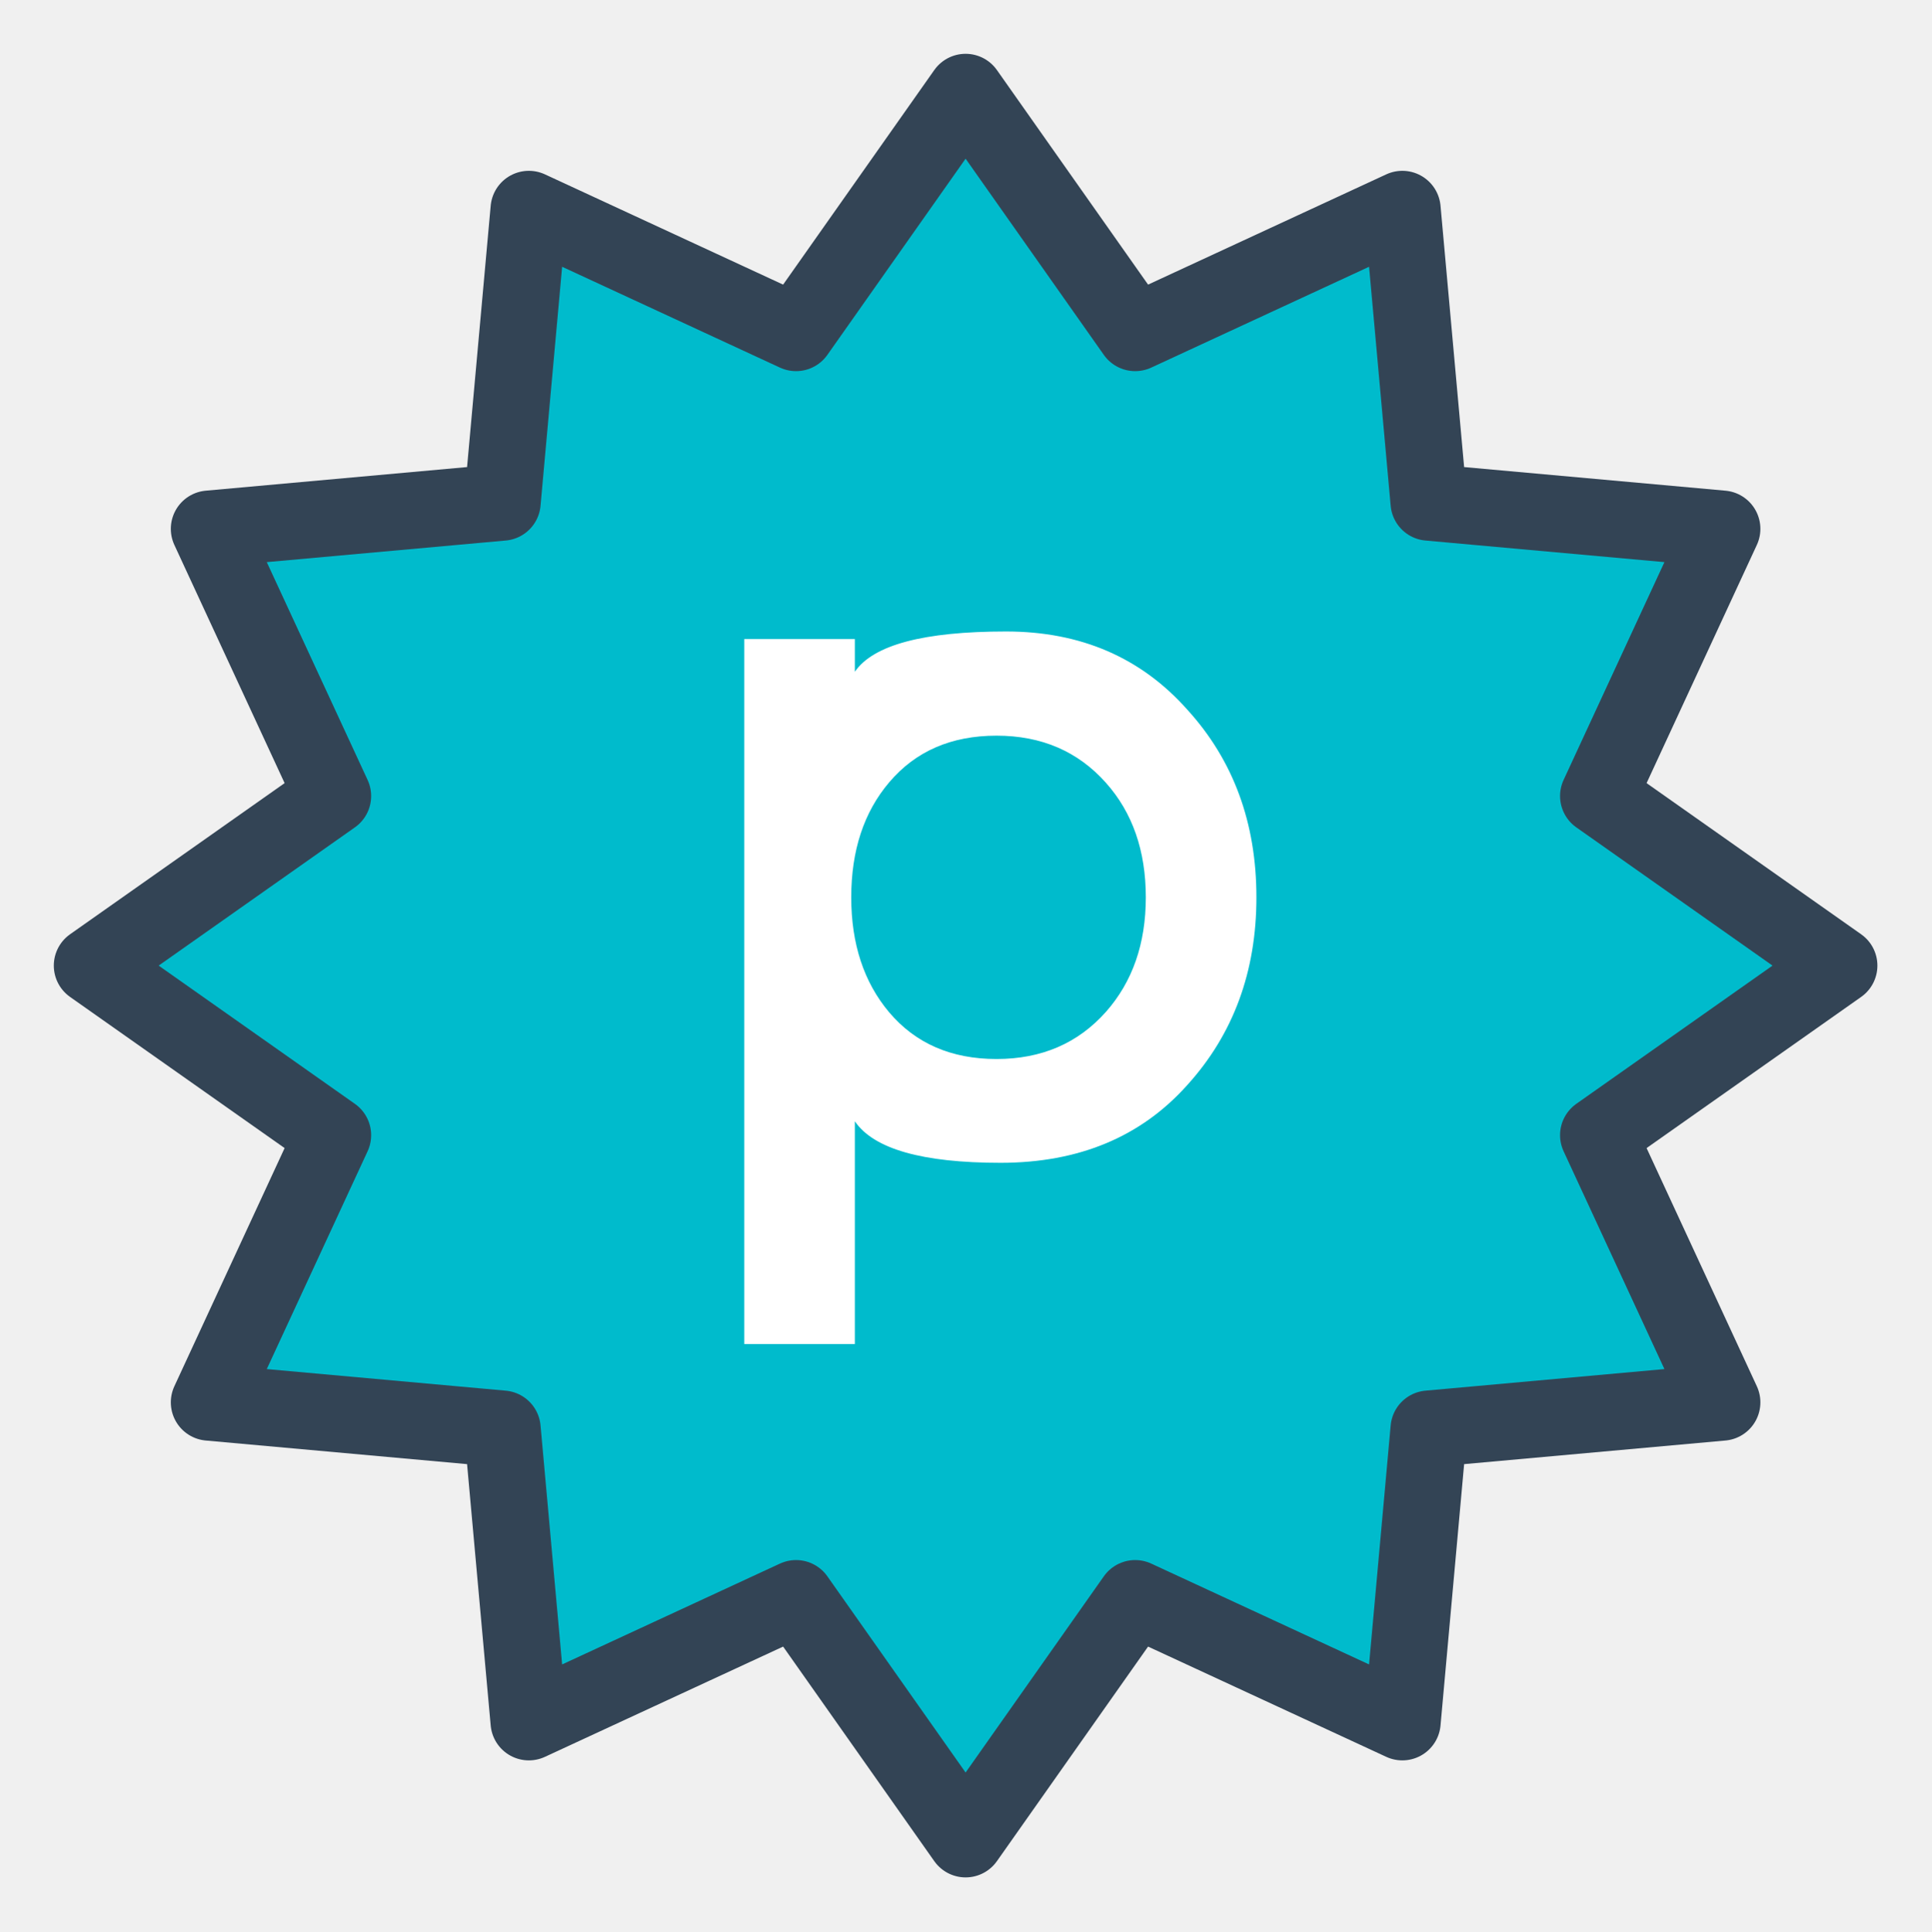
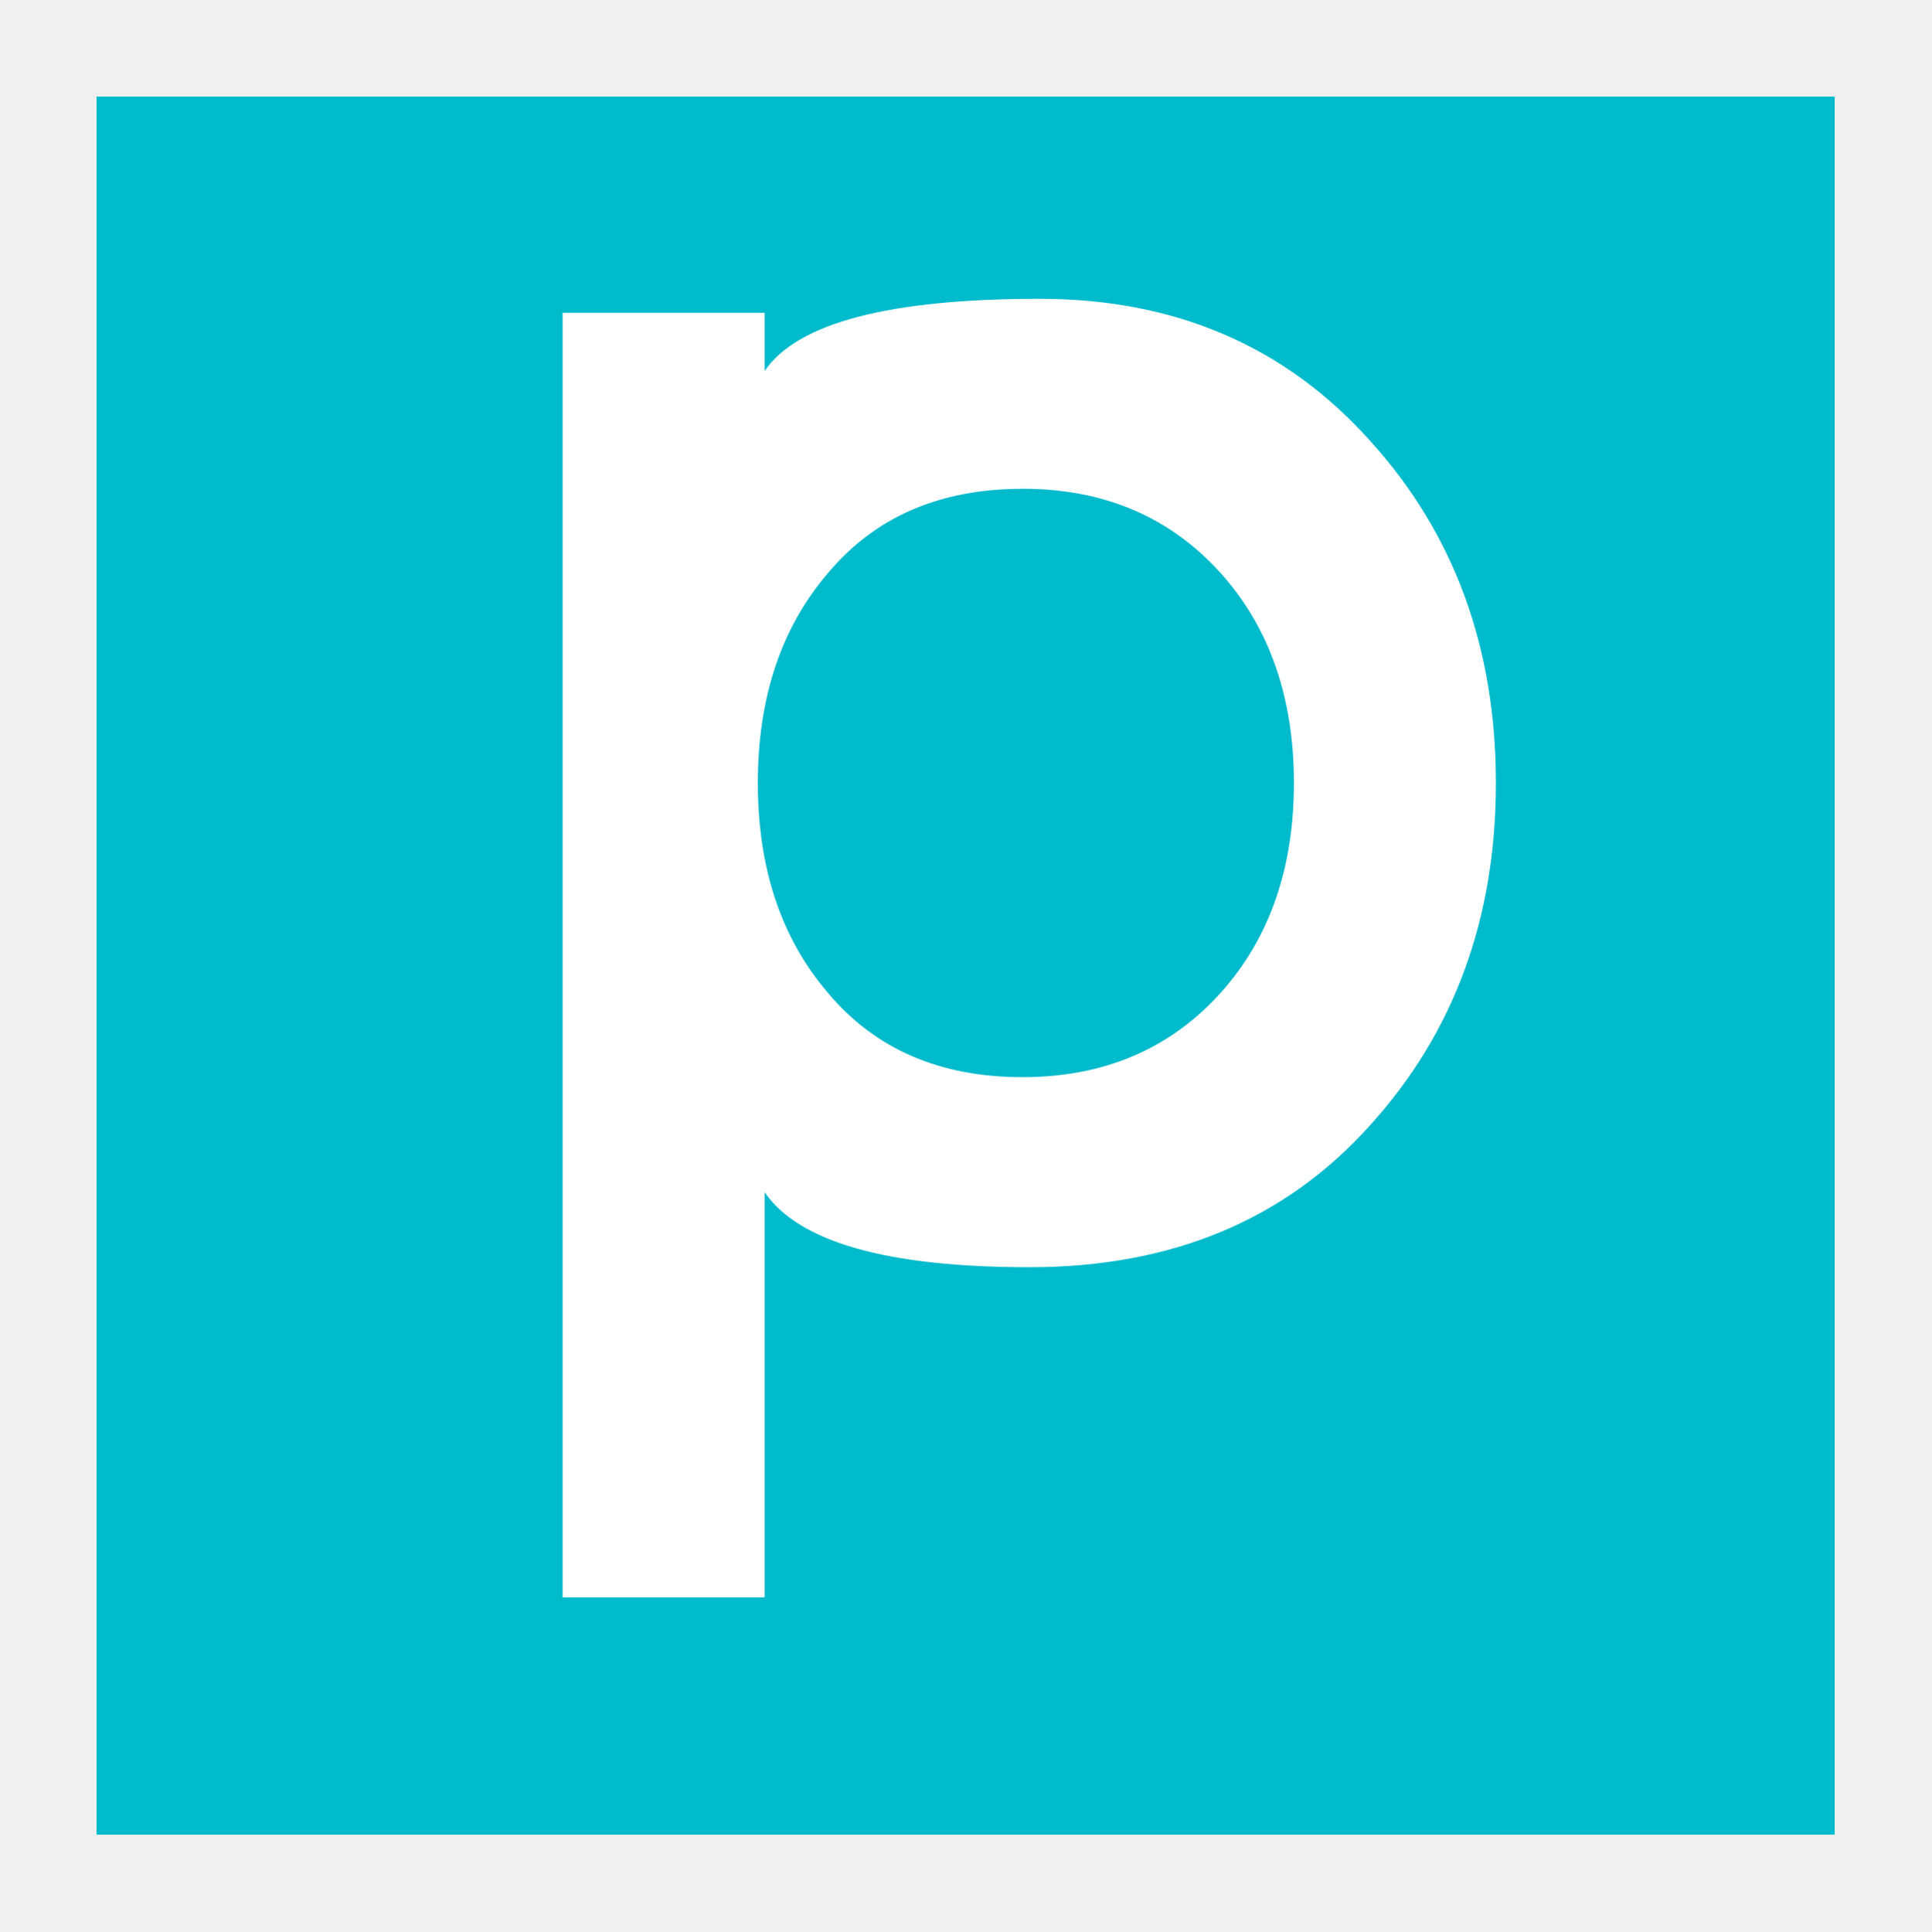
<svg xmlns="http://www.w3.org/2000/svg" version="1.1" viewBox="0.0 0.0 75.591 75.591" fill="none" stroke="none" stroke-linecap="square" stroke-miterlimit="10">
  <clipPath id="p.0">
    <path d="m0 0l75.591 0l0 75.591l-75.591 0l0 -75.591z" clip-rule="nonzero" />
  </clipPath>
  <g clip-path="url(#p.0)">
    <path fill="#000000" fill-opacity="0.0" d="m0 0l75.591 0l0 75.591l-75.591 0z" fill-rule="evenodd" />
-     <path fill="#00bbcc" d="m3.606 37.795l9.421 -6.637l-4.841 -10.458l11.477 -1.037l1.037 -11.477l10.458 4.841l6.637 -9.421l6.637 9.421l10.458 -4.841l1.037 11.477l11.477 1.037l-4.841 10.458l9.421 6.637l-9.421 6.637l4.841 10.458l-11.477 1.037l-1.037 11.477l-10.458 -4.841l-6.637 9.421l-6.637 -9.421l-10.458 4.841l-1.037 -11.477l-11.477 -1.037l4.841 -10.458z" fill-rule="evenodd" />
-     <path stroke="#334455" stroke-width="3.0" stroke-linejoin="round" stroke-linecap="butt" d="m3.606 37.795l9.421 -6.637l-4.841 -10.458l11.477 -1.037l1.037 -11.477l10.458 4.841l6.637 -9.421l6.637 9.421l10.458 -4.841l1.037 11.477l11.477 1.037l-4.841 10.458l9.421 6.637l-9.421 6.637l4.841 10.458l-11.477 1.037l-1.037 11.477l-10.458 -4.841l-6.637 9.421l-6.637 -9.421l-10.458 4.841l-1.037 -11.477l-11.477 -1.037l4.841 -10.458z" fill-rule="evenodd" />
-     <path fill="#000000" fill-opacity="0.0" d="m3.78 3.766l68.031 0l0 56.22l-68.031 0z" fill-rule="evenodd" />
-     <path fill="#ffffff" d="m33.459 26.295q1.078 -1.578 5.922 -1.578q4.375 0 7.094 3.062q2.703 2.969 2.703 7.344q0 4.359 -2.703 7.344q-2.719 3.047 -7.312 3.047q-4.594 0 -5.703 -1.625l0 8.719l-4.328 0l0 -27.594l4.328 0l0 1.281zm5.547 2.5q-2.656 0 -4.203 1.828q-1.484 1.75 -1.484 4.5q0 2.734 1.484 4.5q1.547 1.828 4.203 1.828q2.641 0 4.281 -1.844q1.562 -1.766 1.562 -4.484q0 -2.734 -1.562 -4.484q-1.641 -1.844 -4.281 -1.844z" fill-rule="nonzero" />
+     <path fill="#00bbcc" d="m3.78 3.78l68.031 0l0 68.031l-68.031 0z" fill-rule="evenodd" />
+     <path fill="#000000" fill-opacity="0.0" d="m3.78 -3.336l68.031 0l0 56.22l-68.031 0z" fill-rule="evenodd" />
+     <path fill="#ffffff" d="m29.927 14.523q1.922 -2.828 10.766 -2.828q7.969 0 12.953 5.578q4.906 5.422 4.906 13.375q0 7.953 -4.906 13.375q-4.984 5.578 -13.344 5.578q-8.359 0 -10.375 -2.938l0 15.859l-7.906 0l0 -50.281l7.906 0l0 2.281zm10.094 4.609q-4.859 0 -7.625 3.312q-2.734 3.203 -2.734 8.203q0 5.0 2.734 8.203q2.766 3.312 7.625 3.312q4.812 0 7.797 -3.344q2.828 -3.188 2.828 -8.172q0 -4.984 -2.828 -8.172q-2.984 -3.344 -7.797 -3.344z" fill-rule="nonzero" />
  </g>
</svg>
